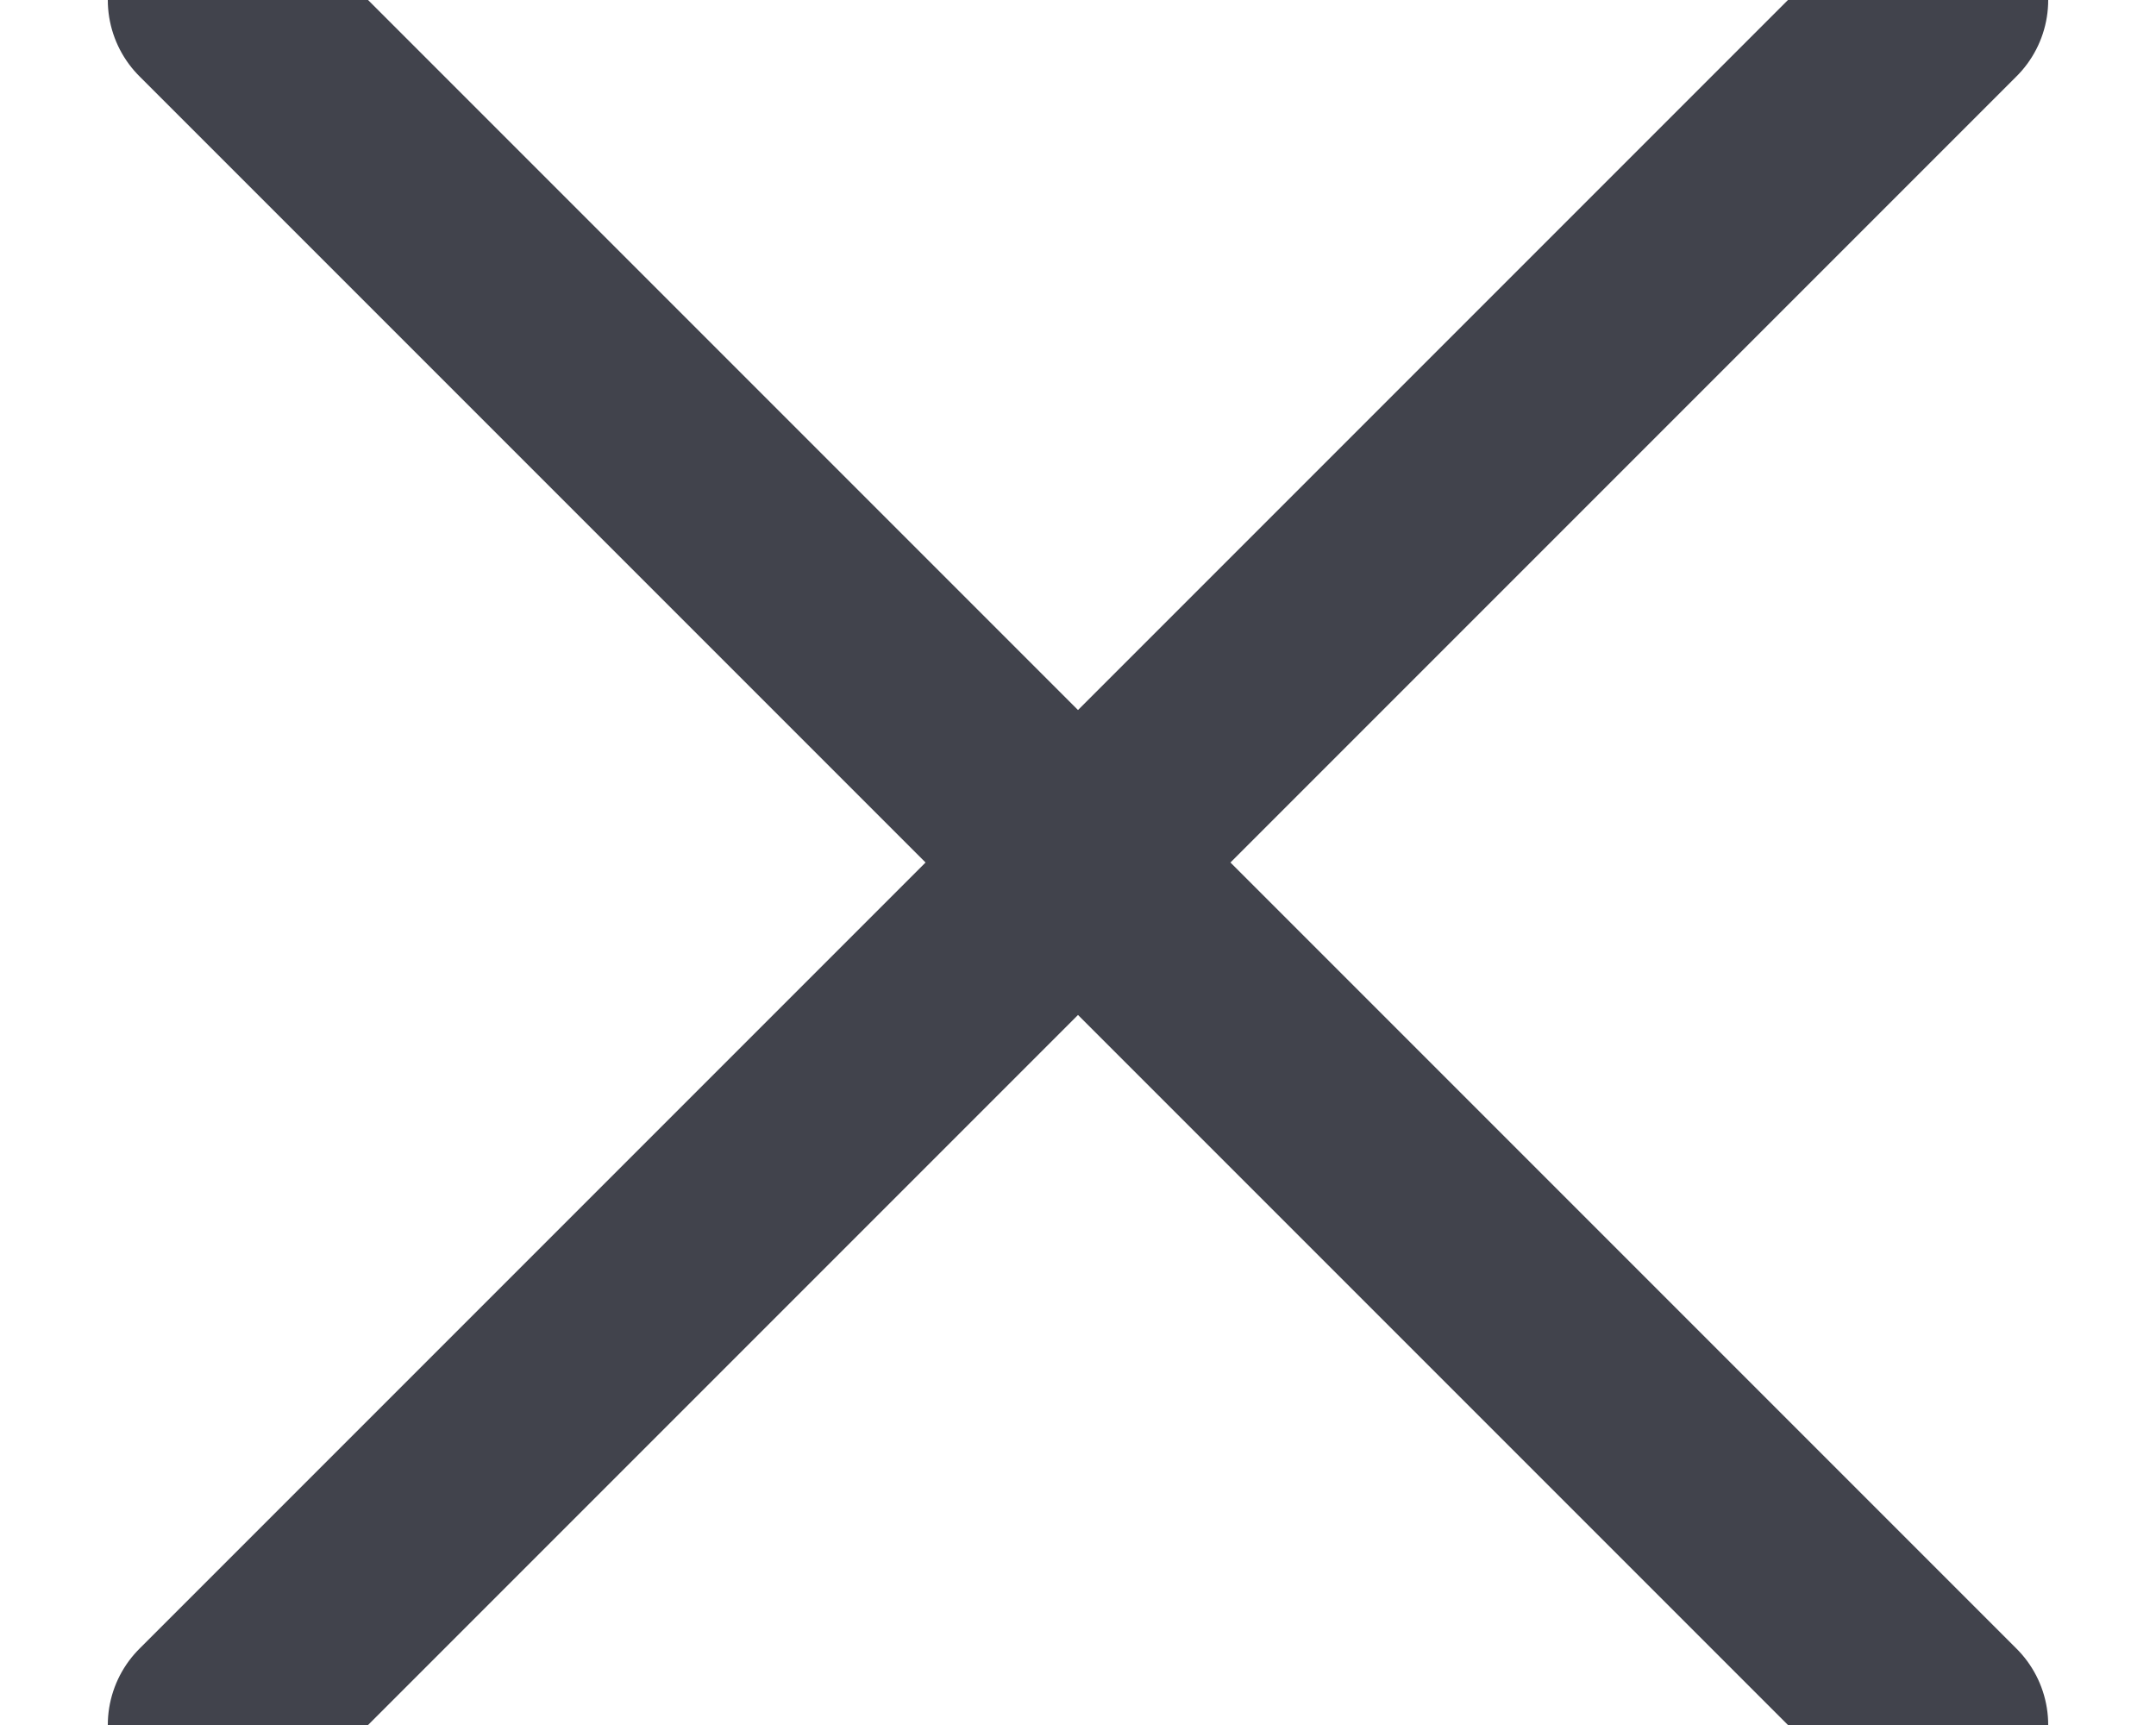
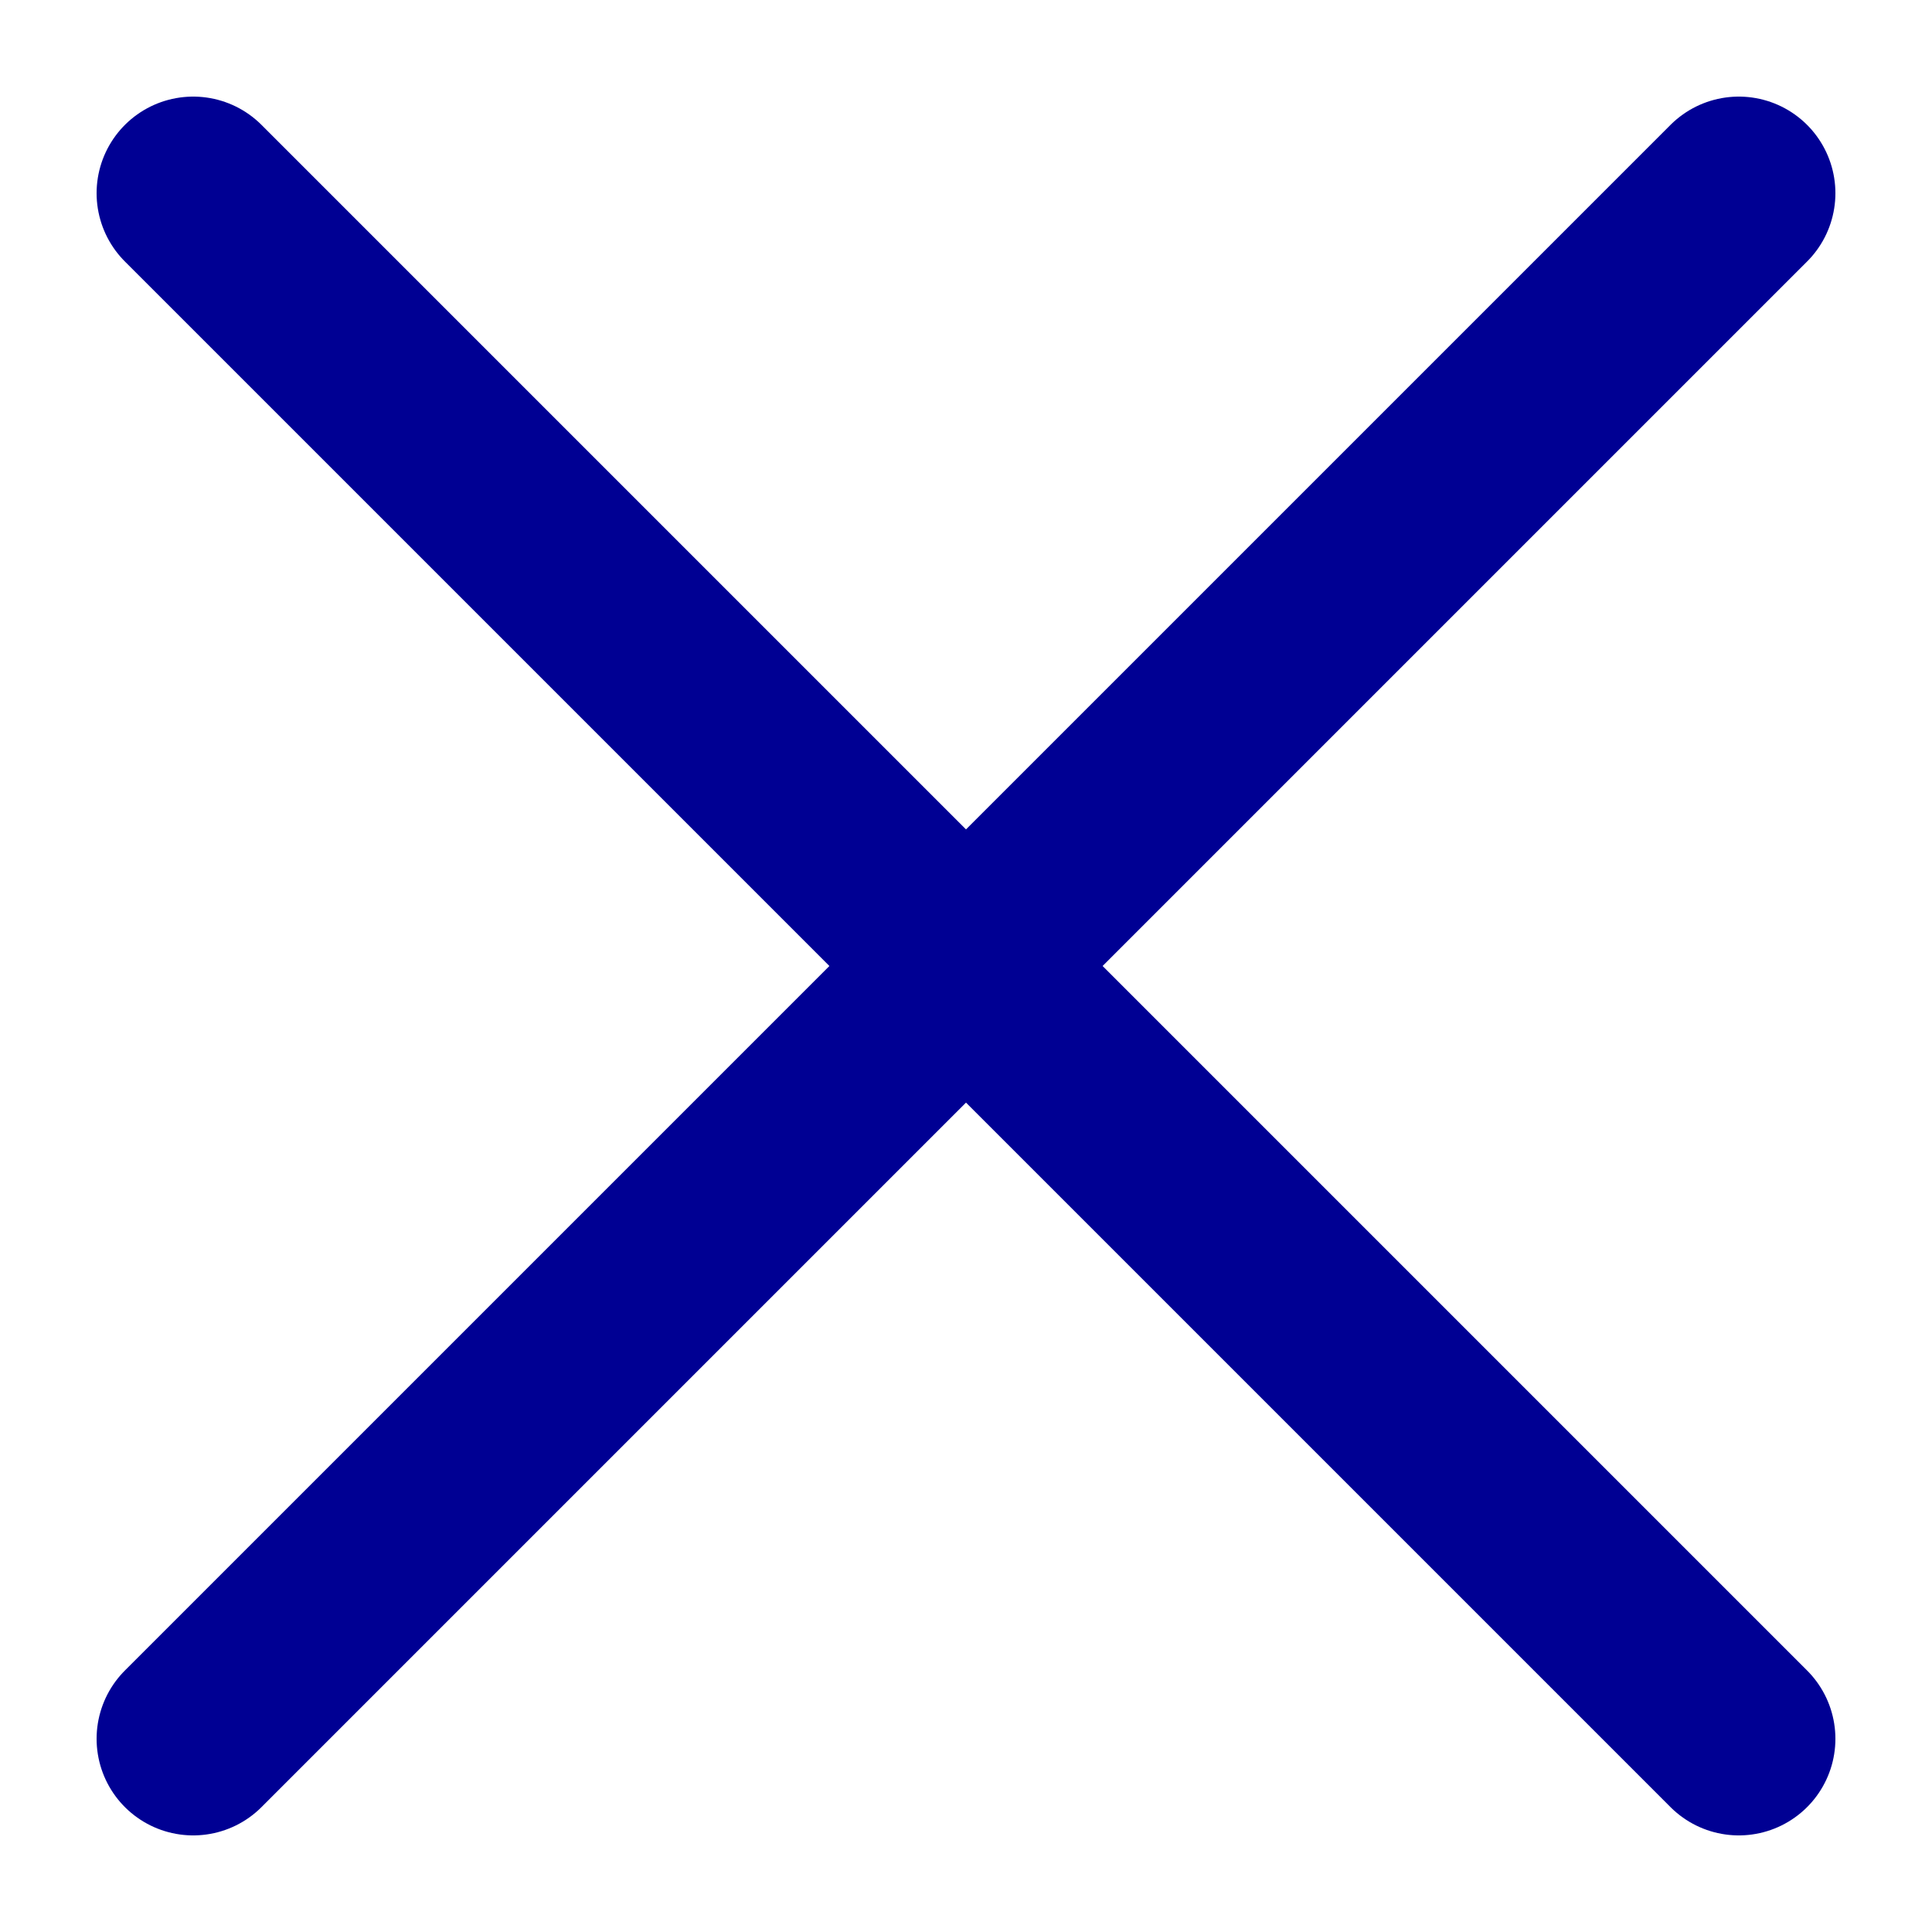
- <svg xmlns="http://www.w3.org/2000/svg" width="10px" height="8px" viewBox="0 0 10 8" version="1.1">
+ <svg xmlns="http://www.w3.org/2000/svg" width="16px" height="16px" viewBox="0 0 10 8" version="1.1">
  <g id="Components" stroke="none" stroke-width="1" fill="none" fill-rule="evenodd">
    <g id="Text-fields" transform="translate(-1076, -1612)">
      <g id="cross-black" transform="translate(1073, 1608)">
        <rect id="Rectangle" x="0" y="0" width="16" height="16" />
-         <path d="M4,4 L12,12 M12,4 L4,12" id="Imported-Layers-Copy-6" stroke="#41434C" stroke-linecap="round" stroke-linejoin="round" />
+         <path d="M4,4 L12,12 M12,4 L4,12" id="Imported-Layers-Copy-6" stroke="#000093" stroke-linecap="round" stroke-linejoin="round" />
      </g>
    </g>
  </g>
</svg>
